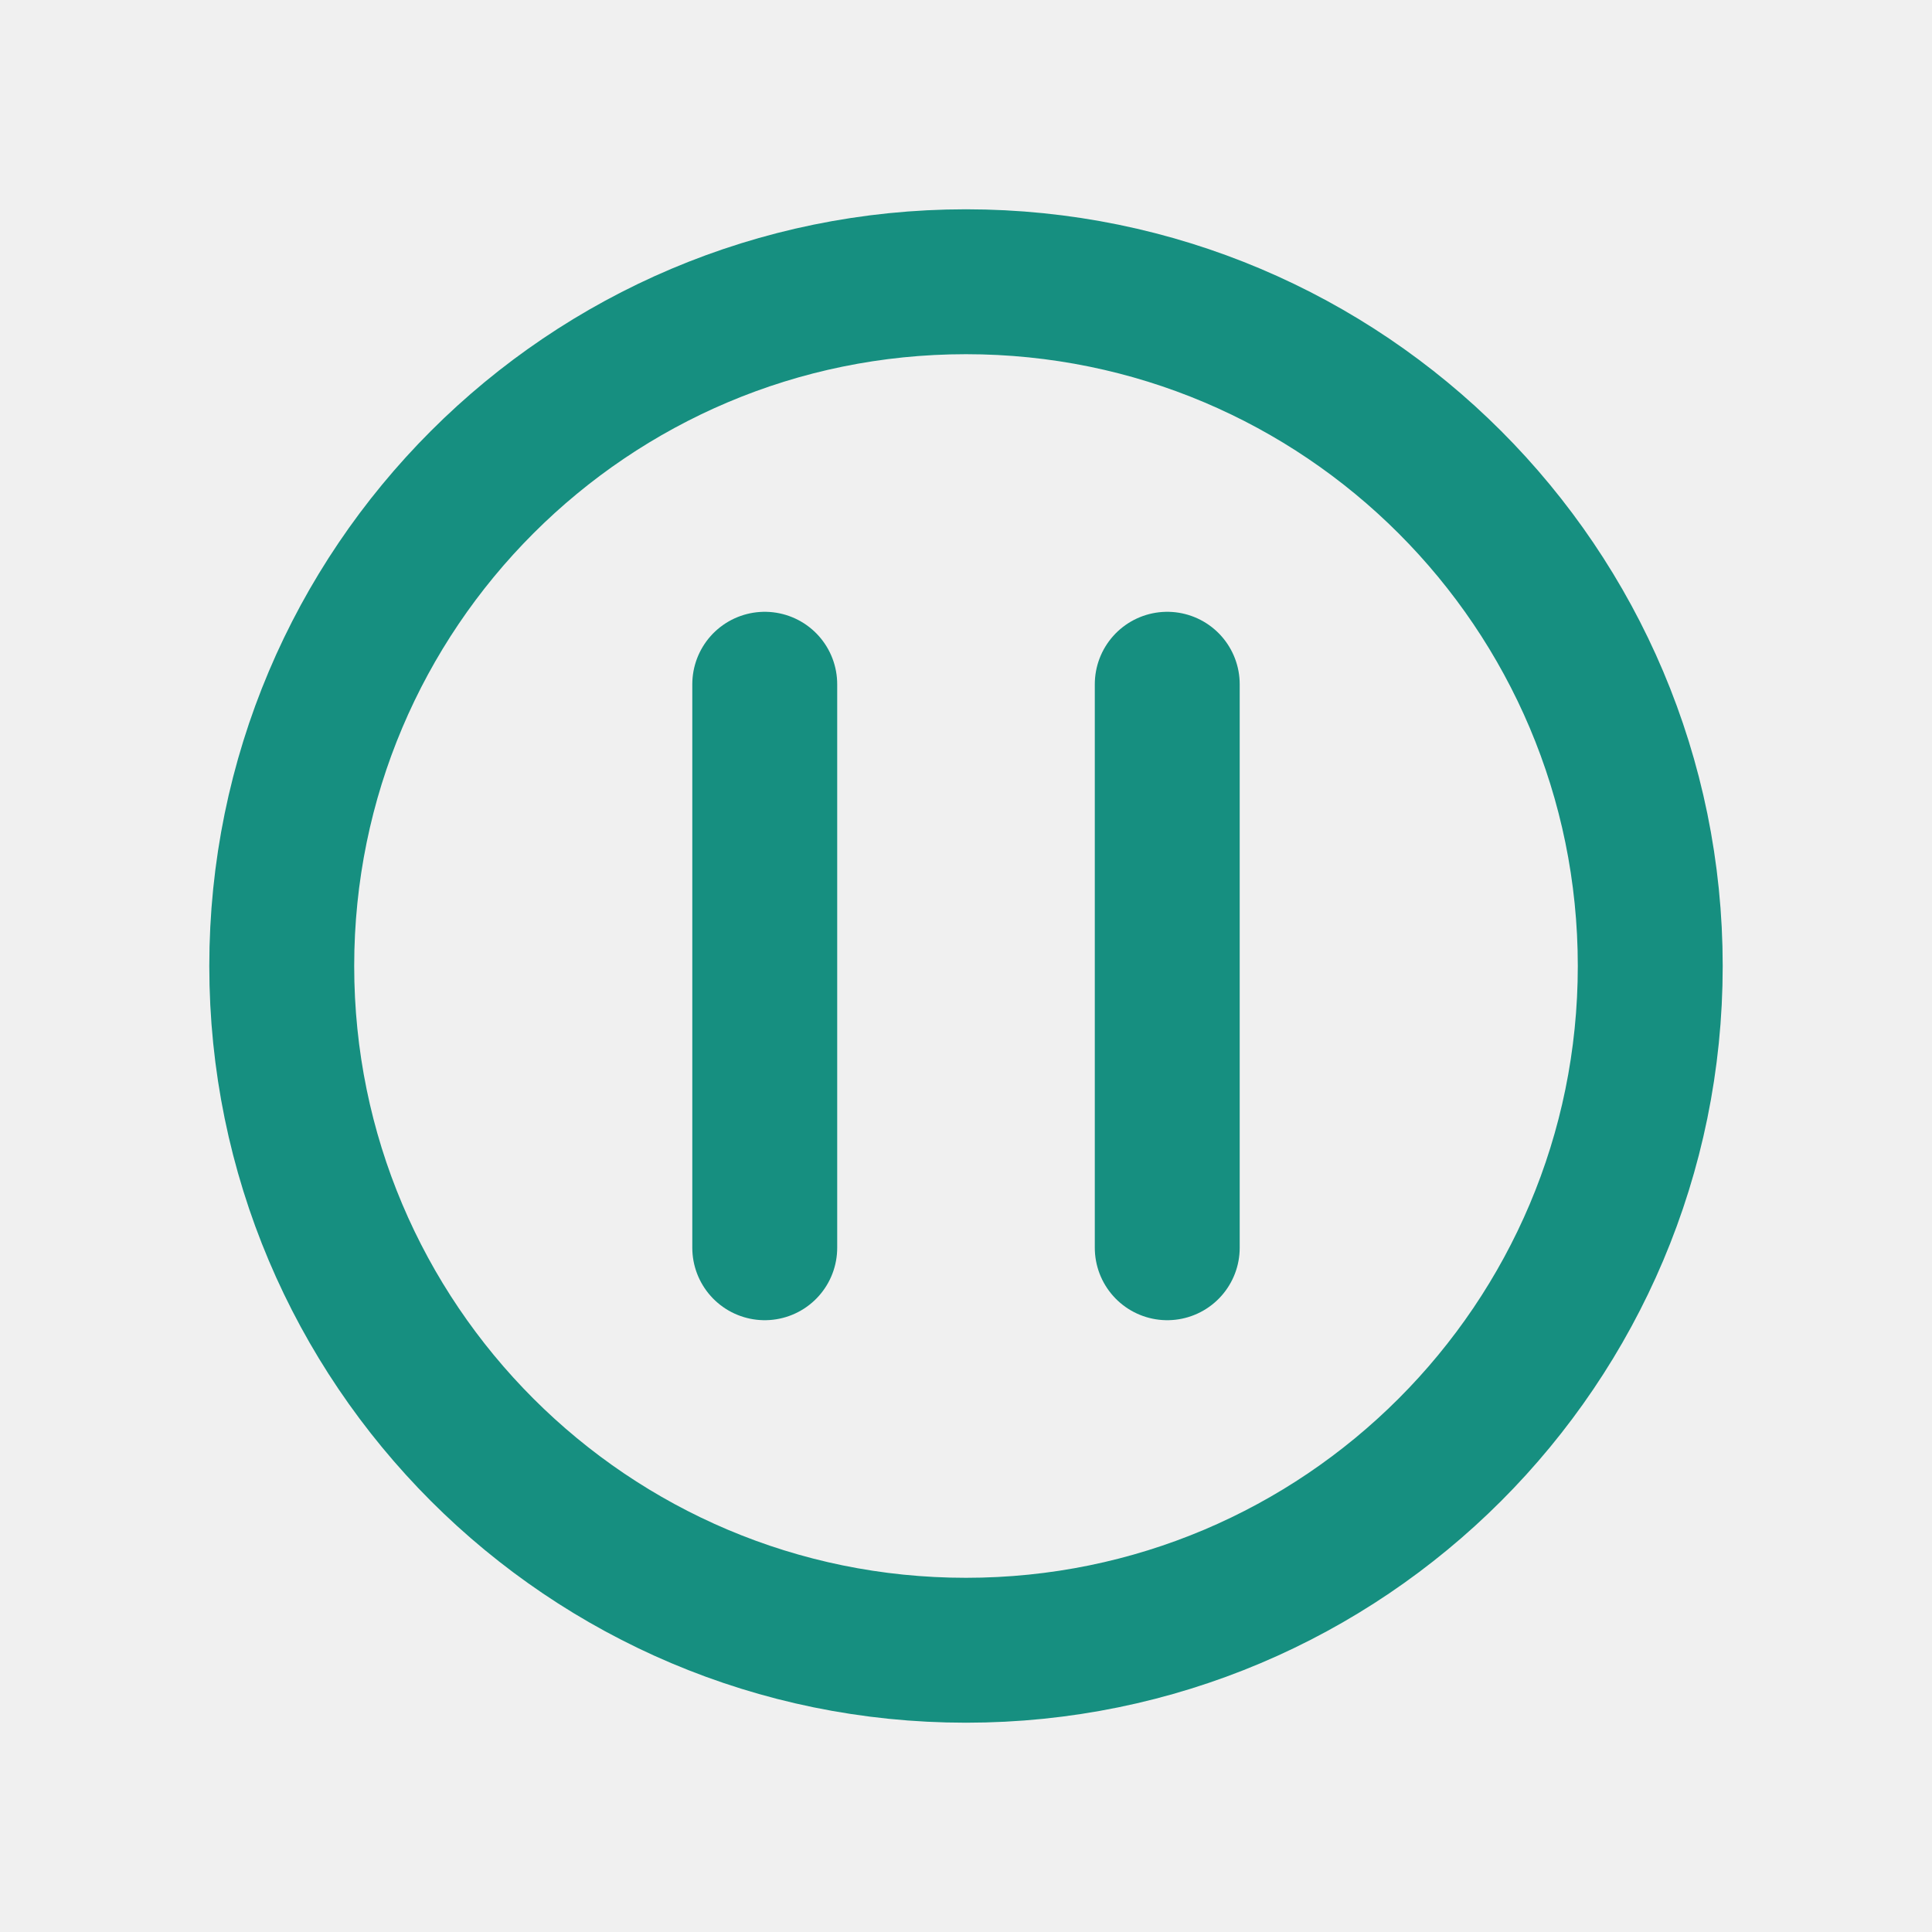
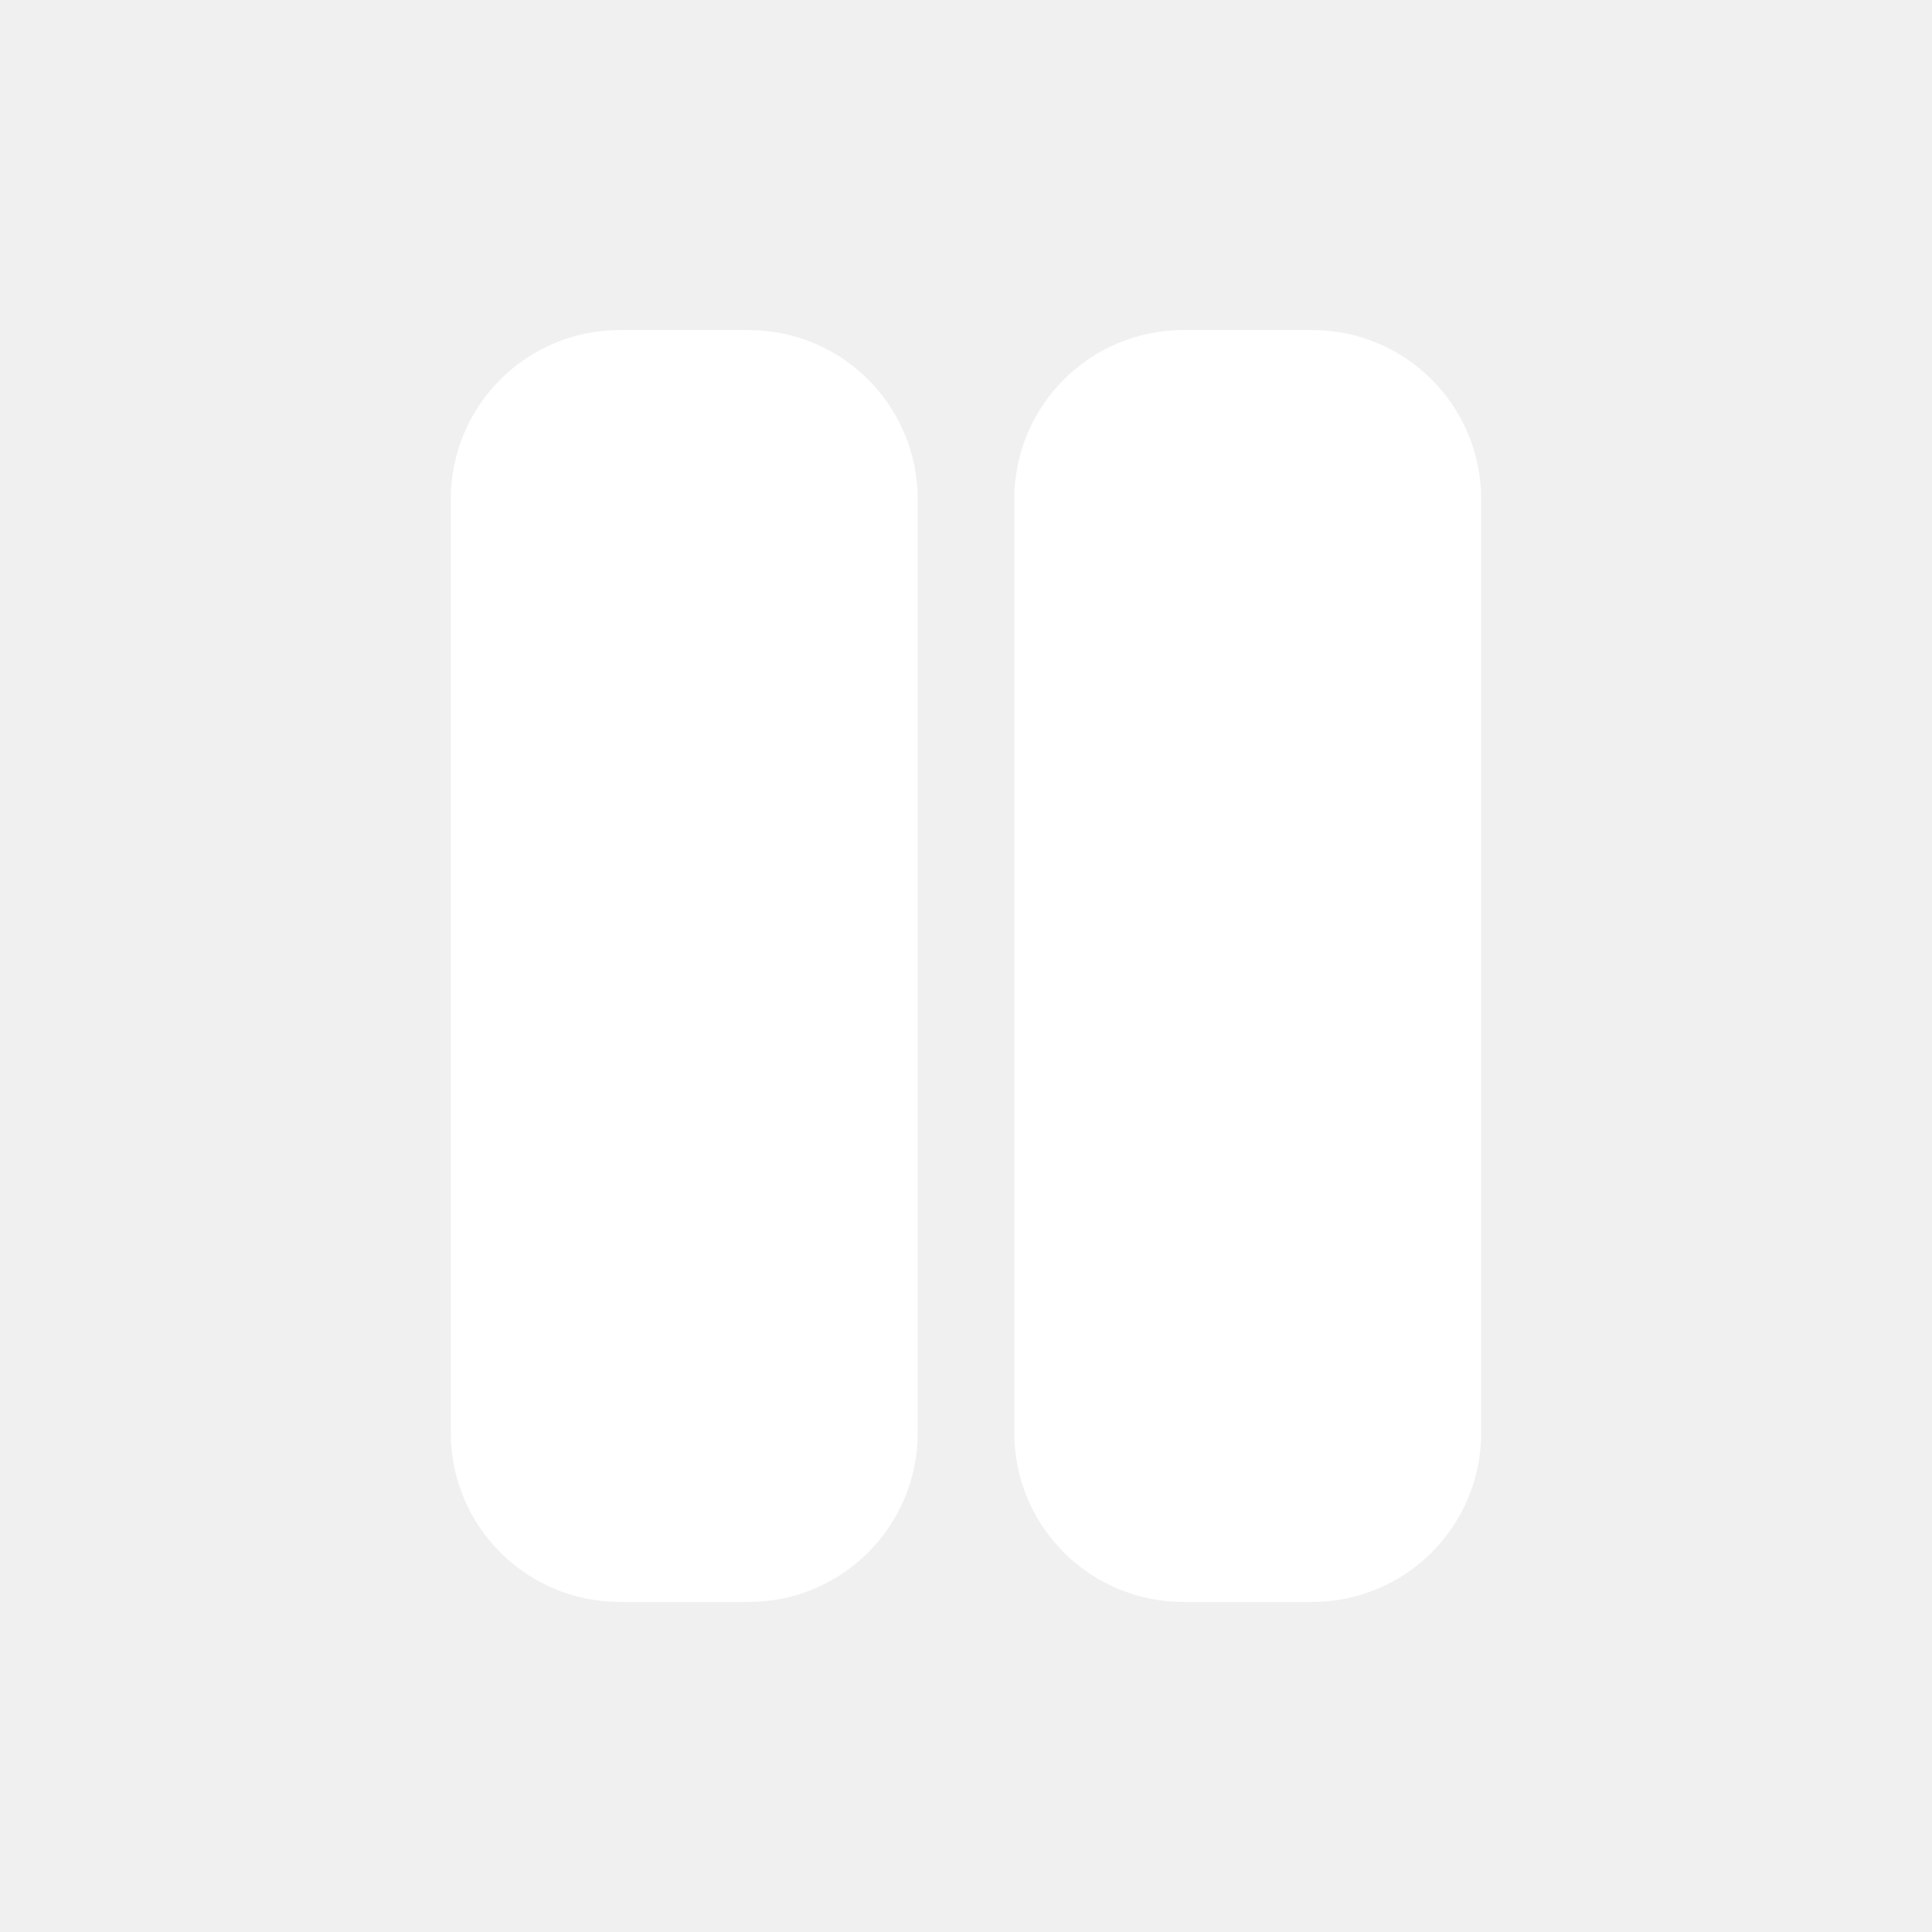
- <svg xmlns="http://www.w3.org/2000/svg" width="24" height="24" viewBox="0 0 24 24" fill="none" stroke="#168F80" stroke-width="1.8" stroke-linecap="round" stroke-linejoin="round" aria-hidden="true">
+ <svg xmlns="http://www.w3.org/2000/svg" width="24" height="24" viewBox="0 0 24 24" fill="#FFFFFF" stroke="#FFFFFF" stroke-width="1.8" stroke-linecap="round" stroke-linejoin="round" aria-hidden="true">
  <g>
-     <circle cx="12" cy="12" r="8.5" />
-     <path d="M9.5 8.5v7m5-7v7" />
+     <rect x="6.5" y="5" width="4" height="14" rx="1.2" />
+     <rect x="13.5" y="5" width="4" height="14" rx="1.2" />
  </g>
</svg>
